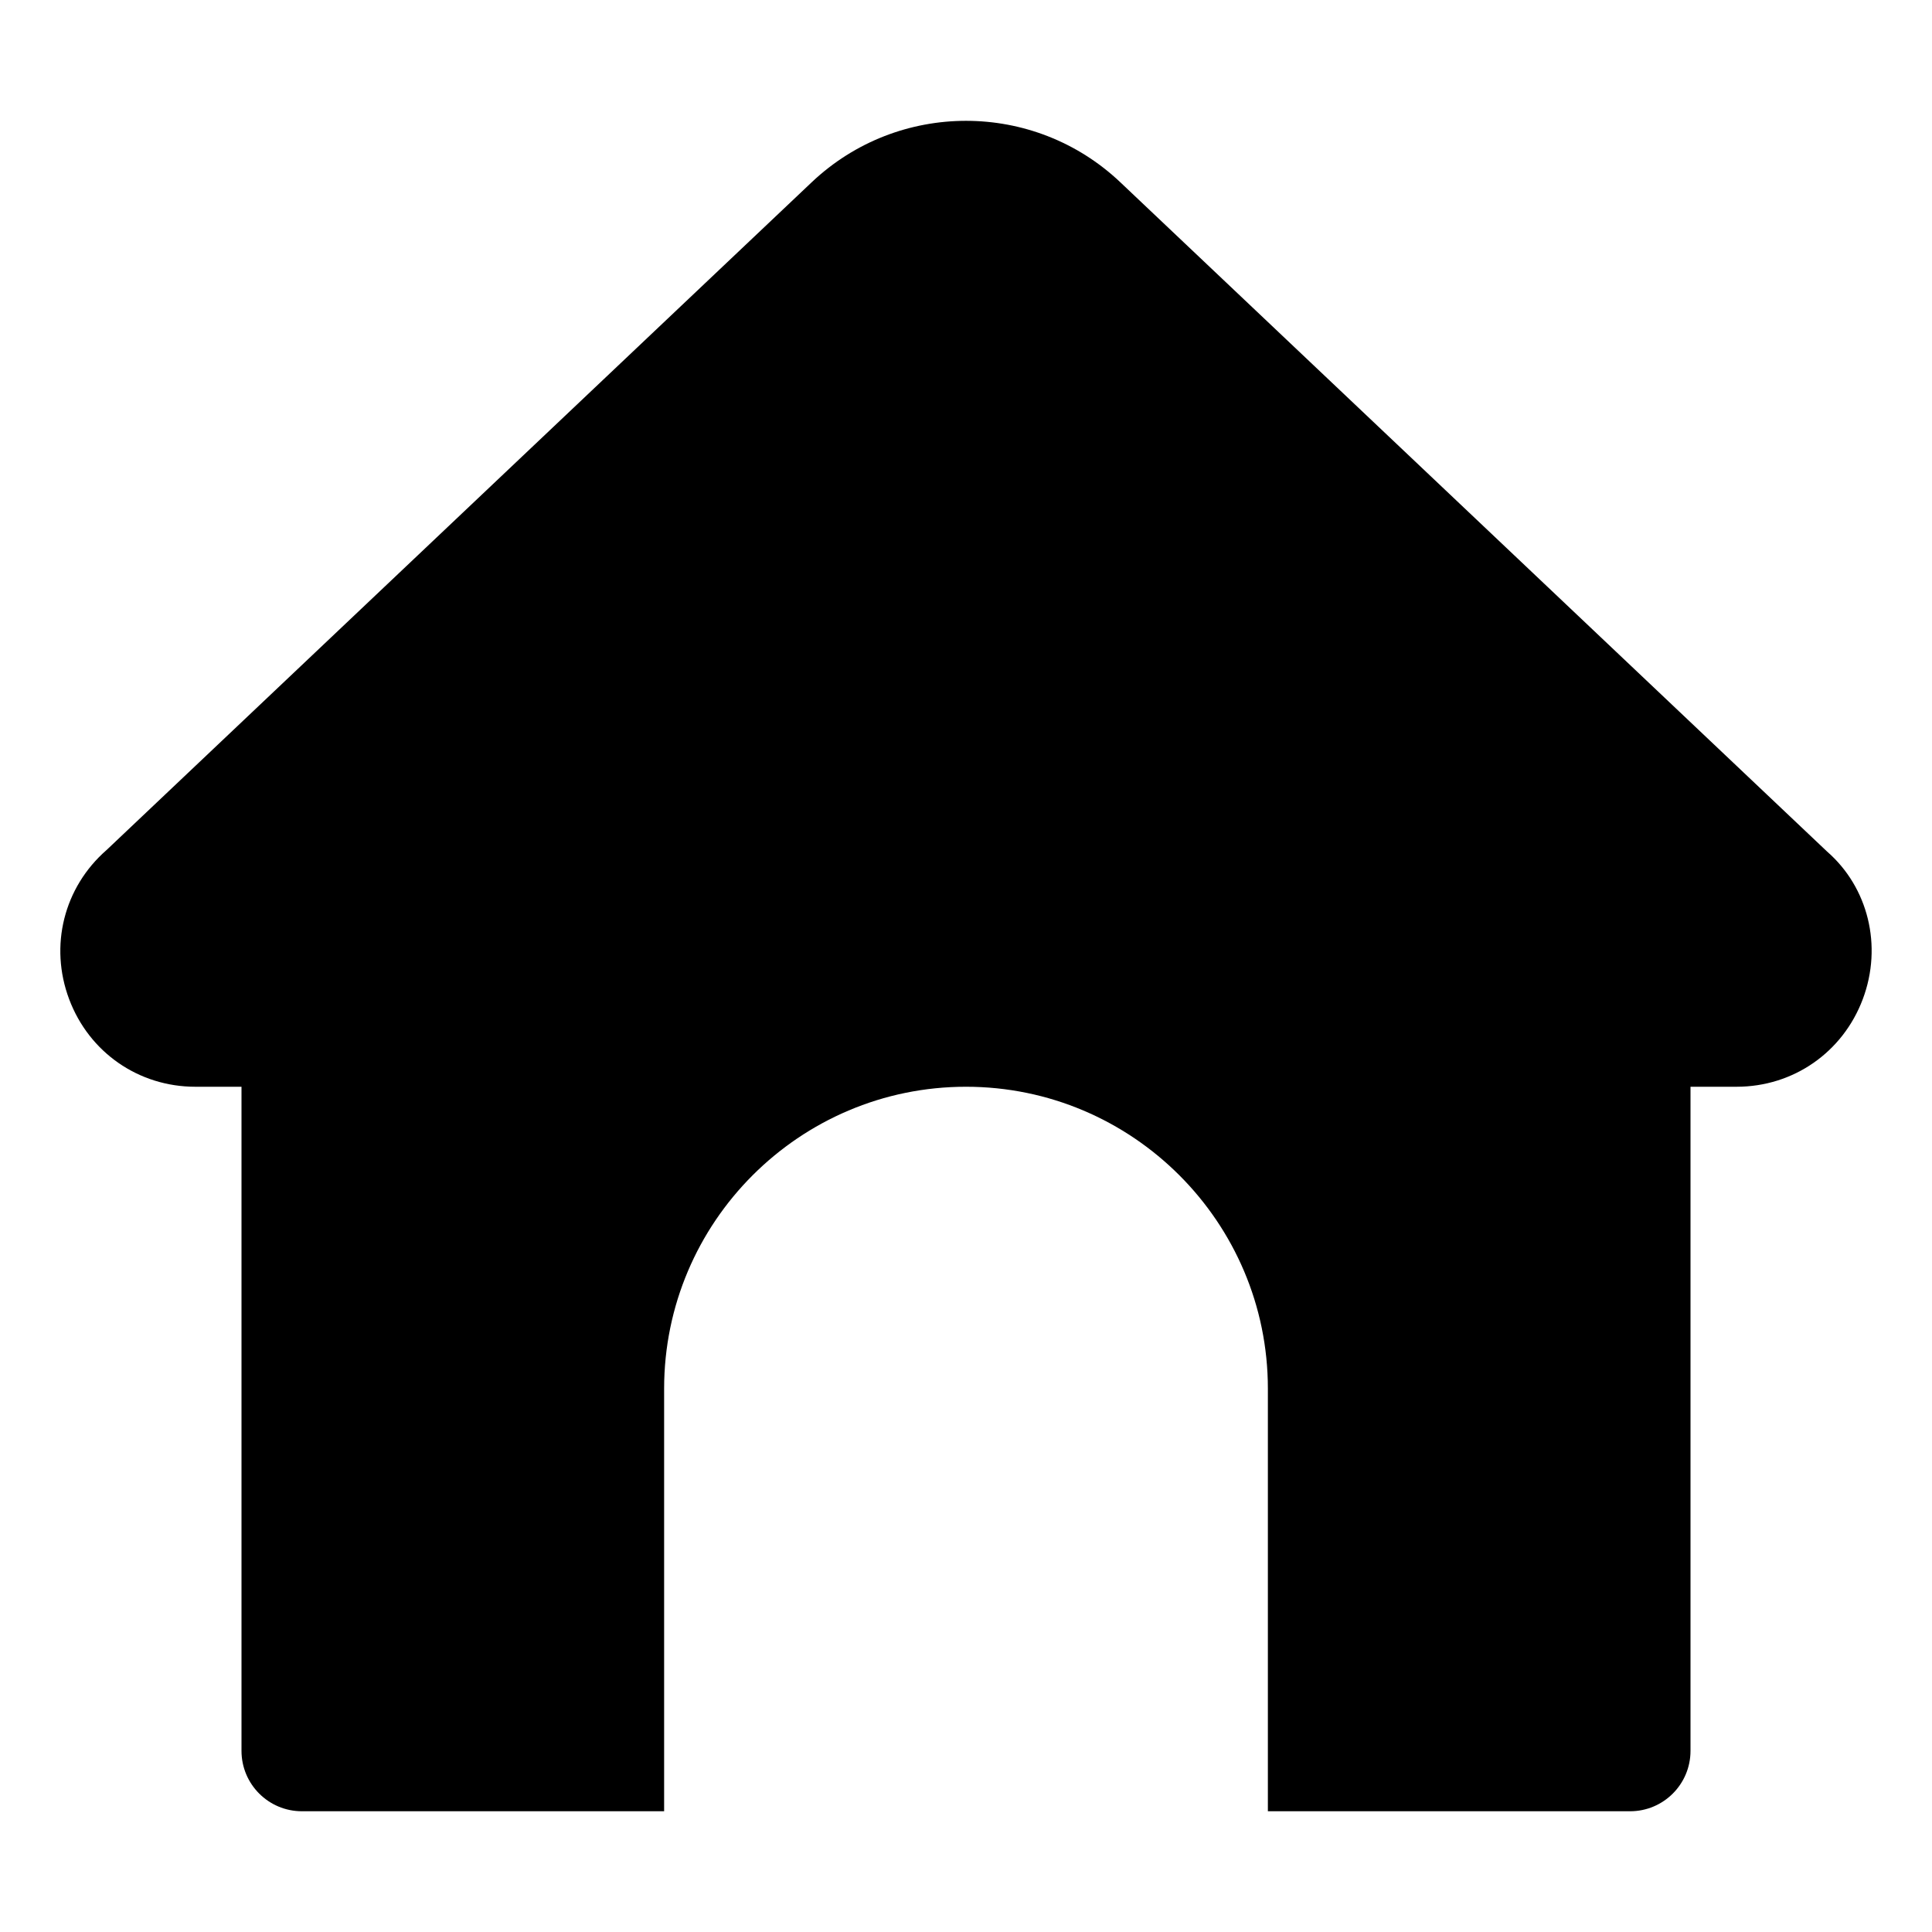
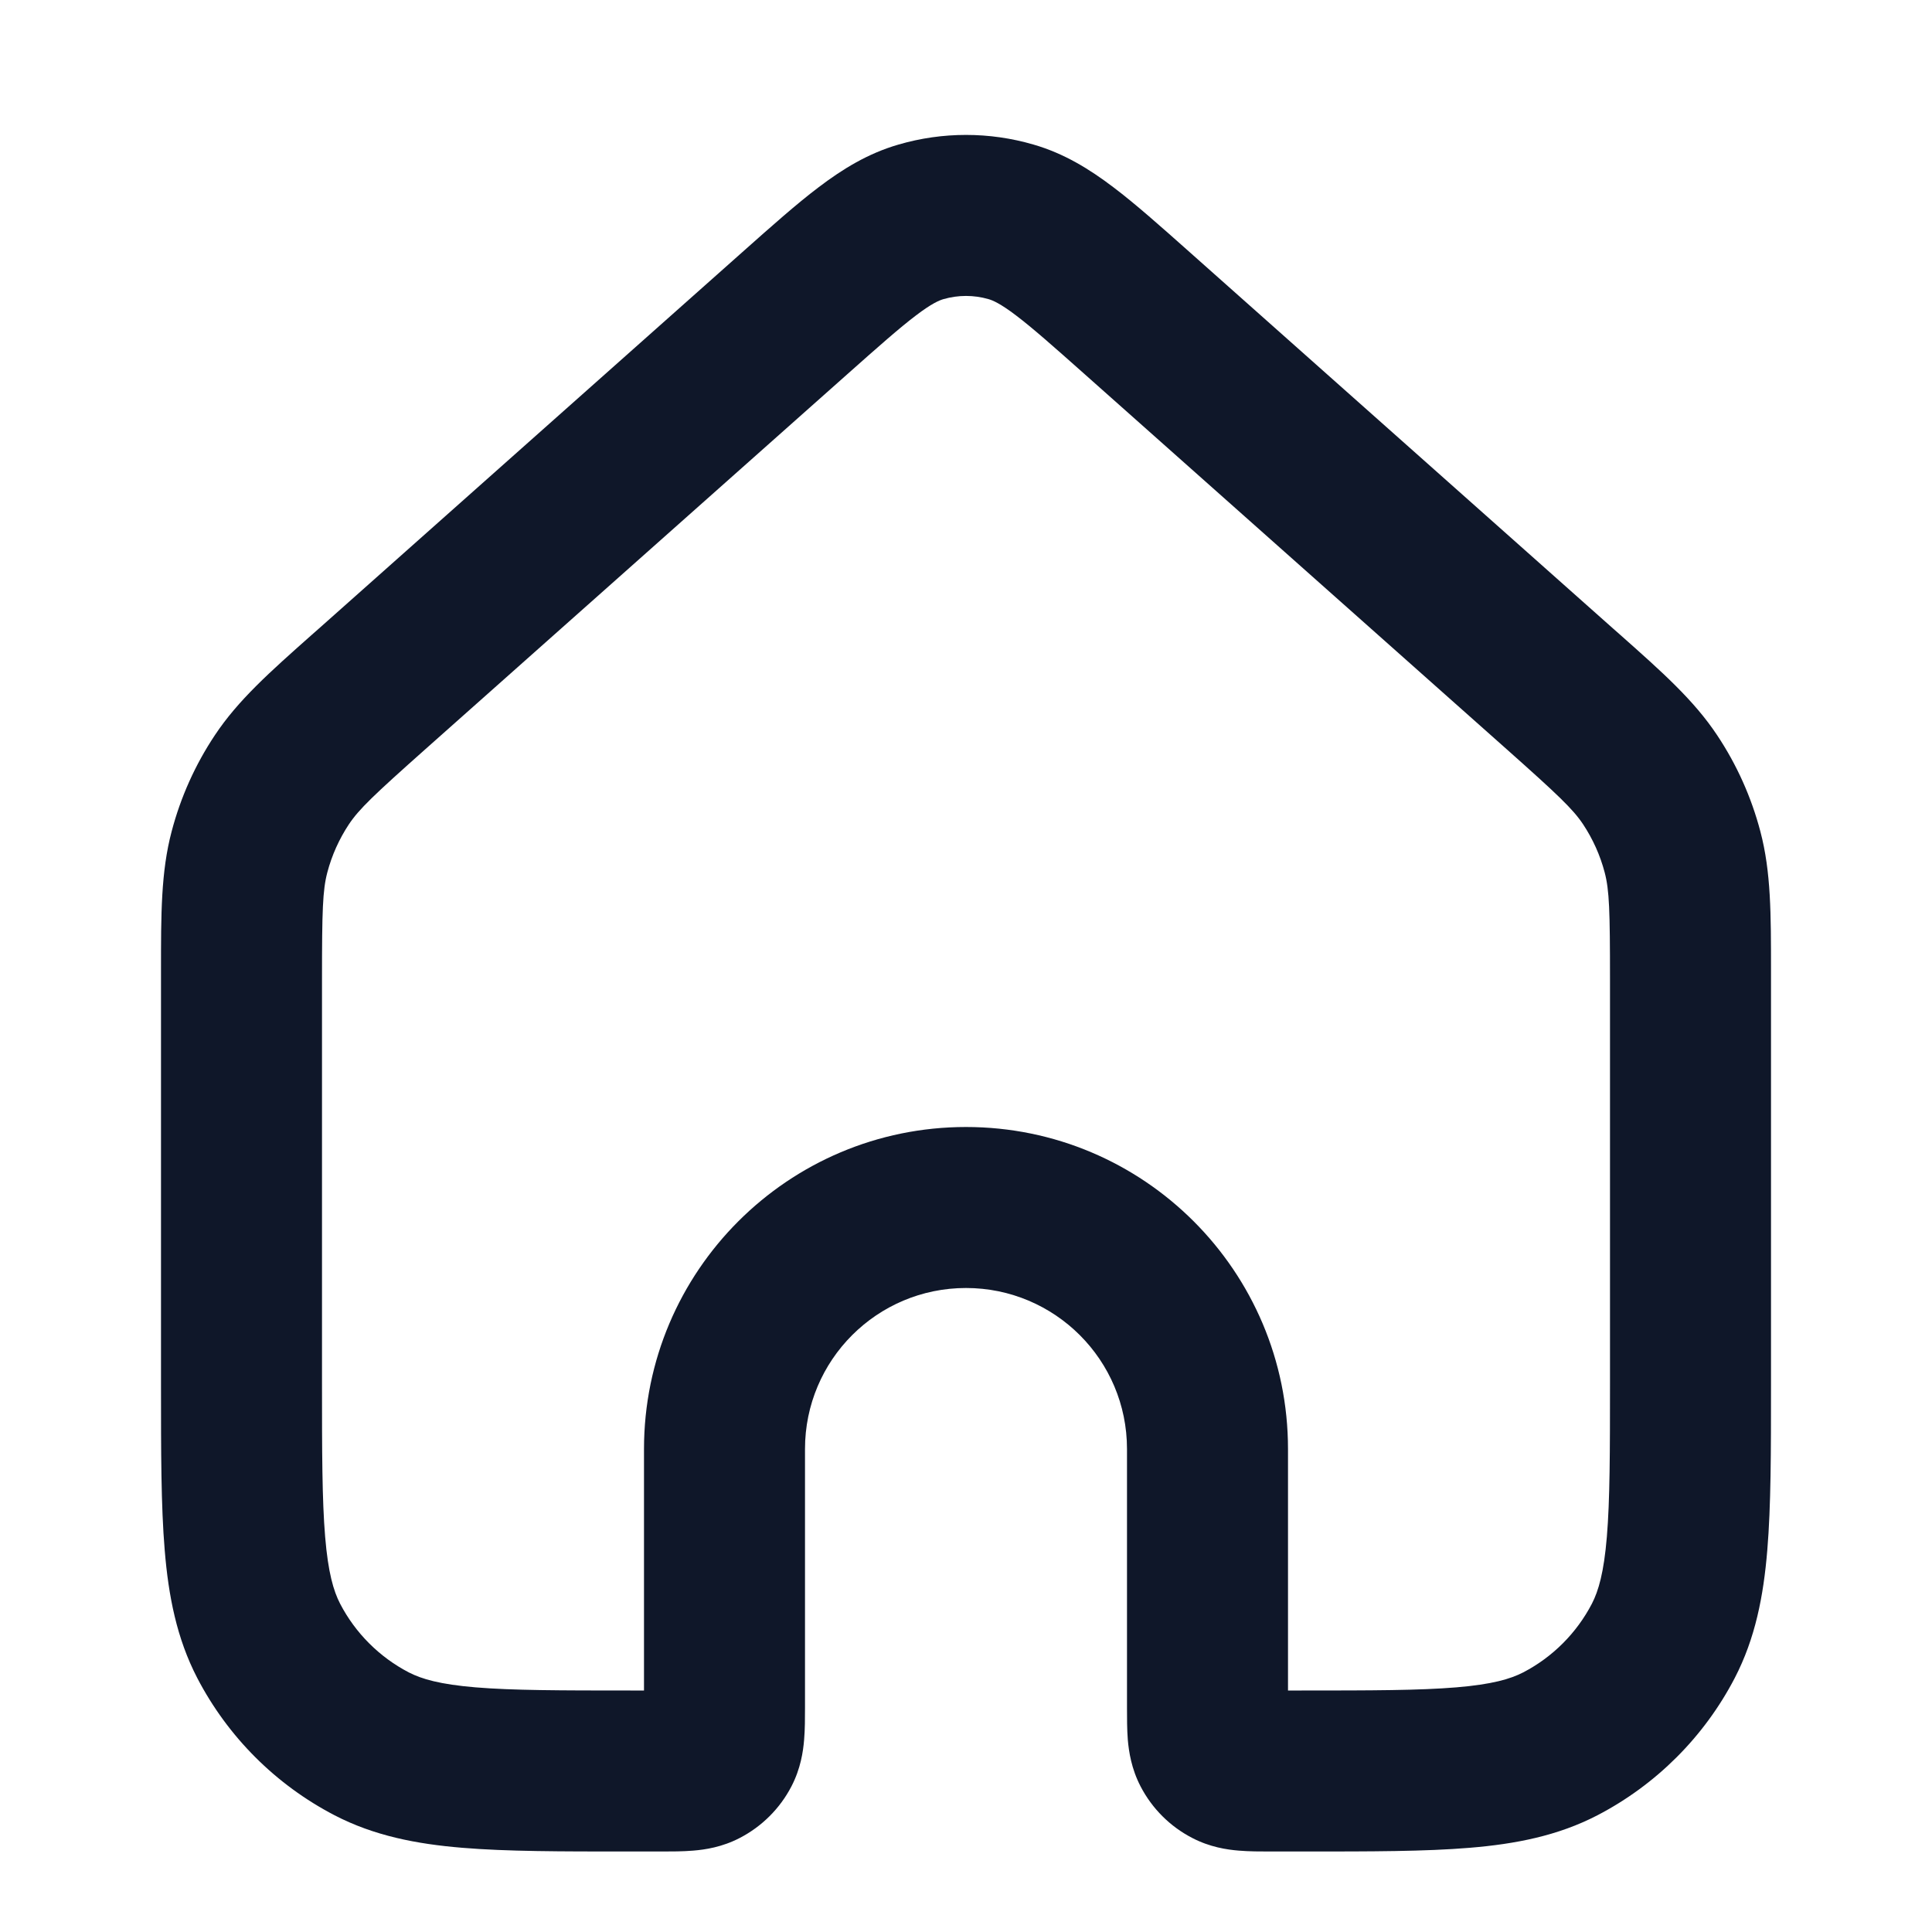
- <svg xmlns="http://www.w3.org/2000/svg" fill="#000000" width="800px" height="800px" viewBox="0 0 32 32" enable-background="new 0 0 32 32" id="Glyph" version="1.1" xml:space="preserve">
-   <path d="M30.854,16.548C30.523,17.43,29.703,18,28.764,18H28v11c0,0.552-0.448,1-1,1h-6v-7c0-2.757-2.243-5-5-5  s-5,2.243-5,5v7H5c-0.552,0-1-0.448-1-1V18H3.235c-0.939,0-1.759-0.569-2.09-1.451c-0.331-0.882-0.088-1.852,0.62-2.47L13.444,3.019  c1.434-1.357,3.679-1.357,5.112,0l11.707,11.086C30.941,14.696,31.185,15.666,30.854,16.548z" id="XMLID_219_" />
+ <svg xmlns="http://www.w3.org/2000/svg" width="800px" height="800px" viewBox="0 0 24 24" fill="none">
+   <path fill-rule="evenodd" clip-rule="evenodd" d="M12.28 3.716C12.097 3.663 11.903 3.663 11.72 3.716C11.668 3.731 11.575 3.769 11.379 3.918C11.172 4.075 10.919 4.299 10.525 4.649L5.285 9.306C4.643 9.877 4.461 10.05 4.334 10.24C4.213 10.423 4.122 10.625 4.066 10.838C4.008 11.059 4 11.309 4 12.169V17.17C4 18.041 4.001 18.633 4.039 19.09C4.076 19.536 4.143 19.763 4.225 19.922C4.415 20.287 4.713 20.585 5.078 20.775C5.237 20.857 5.464 20.924 5.909 20.961C6.367 20.999 6.959 21 7.83 21H8V18C8 15.791 9.791 14 12 14C14.209 14 16 15.791 16 18V21H16.17C17.041 21 17.633 20.999 18.09 20.961C18.536 20.924 18.763 20.857 18.922 20.775C19.287 20.585 19.585 20.287 19.775 19.922C19.857 19.763 19.924 19.536 19.961 19.09C19.999 18.633 20 18.041 20 17.17V12.169C20 11.309 19.992 11.059 19.934 10.838C19.878 10.625 19.787 10.423 19.666 10.24C19.539 10.05 19.357 9.877 18.715 9.306L13.475 4.649C13.081 4.299 12.828 4.075 12.621 3.918C12.425 3.769 12.332 3.731 12.28 3.716ZM11.161 1.796C11.709 1.636 12.291 1.636 12.839 1.796C13.219 1.906 13.534 2.101 13.828 2.324C14.105 2.533 14.417 2.811 14.776 3.13L20.043 7.812C20.072 7.837 20.099 7.862 20.127 7.886C20.649 8.349 21.043 8.699 21.331 9.133C21.575 9.499 21.756 9.903 21.868 10.329C22.001 10.832 22 11.359 22 12.057C22 12.094 22 12.131 22 12.169V17.212C22 18.03 22 18.706 21.954 19.256C21.907 19.827 21.805 20.352 21.55 20.844C21.17 21.575 20.574 22.17 19.844 22.55C19.352 22.805 18.827 22.907 18.256 22.954C17.706 23 17.03 23 16.212 23H15.805C15.797 23 15.789 23 15.781 23C15.66 23 15.516 23 15.388 22.989C15.241 22.977 15.029 22.946 14.809 22.831C14.534 22.689 14.311 22.465 14.169 22.192C14.054 21.971 14.023 21.759 14.01 21.612C14 21.484 14 21.34 14 21.218L14 18C14 16.895 13.104 16 12 16C10.895 16 10 16.895 10 18L10 21.218C10 21.34 10 21.484 9.989 21.612C9.977 21.759 9.946 21.971 9.831 22.192C9.689 22.465 9.465 22.689 9.191 22.831C8.971 22.946 8.759 22.977 8.612 22.989C8.484 23 8.34 23 8.218 23C8.211 23 8.203 23 8.195 23H7.788C6.969 23 6.294 23 5.744 22.954C5.173 22.907 4.648 22.805 4.156 22.55C3.425 22.17 2.83 21.575 2.45 20.844C2.195 20.352 2.093 19.827 2.046 19.256C2 18.706 2 18.03 2 17.212L2 12.169C2 12.131 2 12.094 2 12.057C2 11.359 1.999 10.832 2.132 10.329C2.244 9.903 2.425 9.499 2.669 9.133C2.957 8.699 3.351 8.349 3.873 7.886C3.9 7.862 3.928 7.837 3.957 7.812L9.224 3.13C9.583 2.811 9.895 2.533 10.172 2.324C10.466 2.101 10.781 1.906 11.161 1.796Z" fill="#0F1729" />
</svg>
